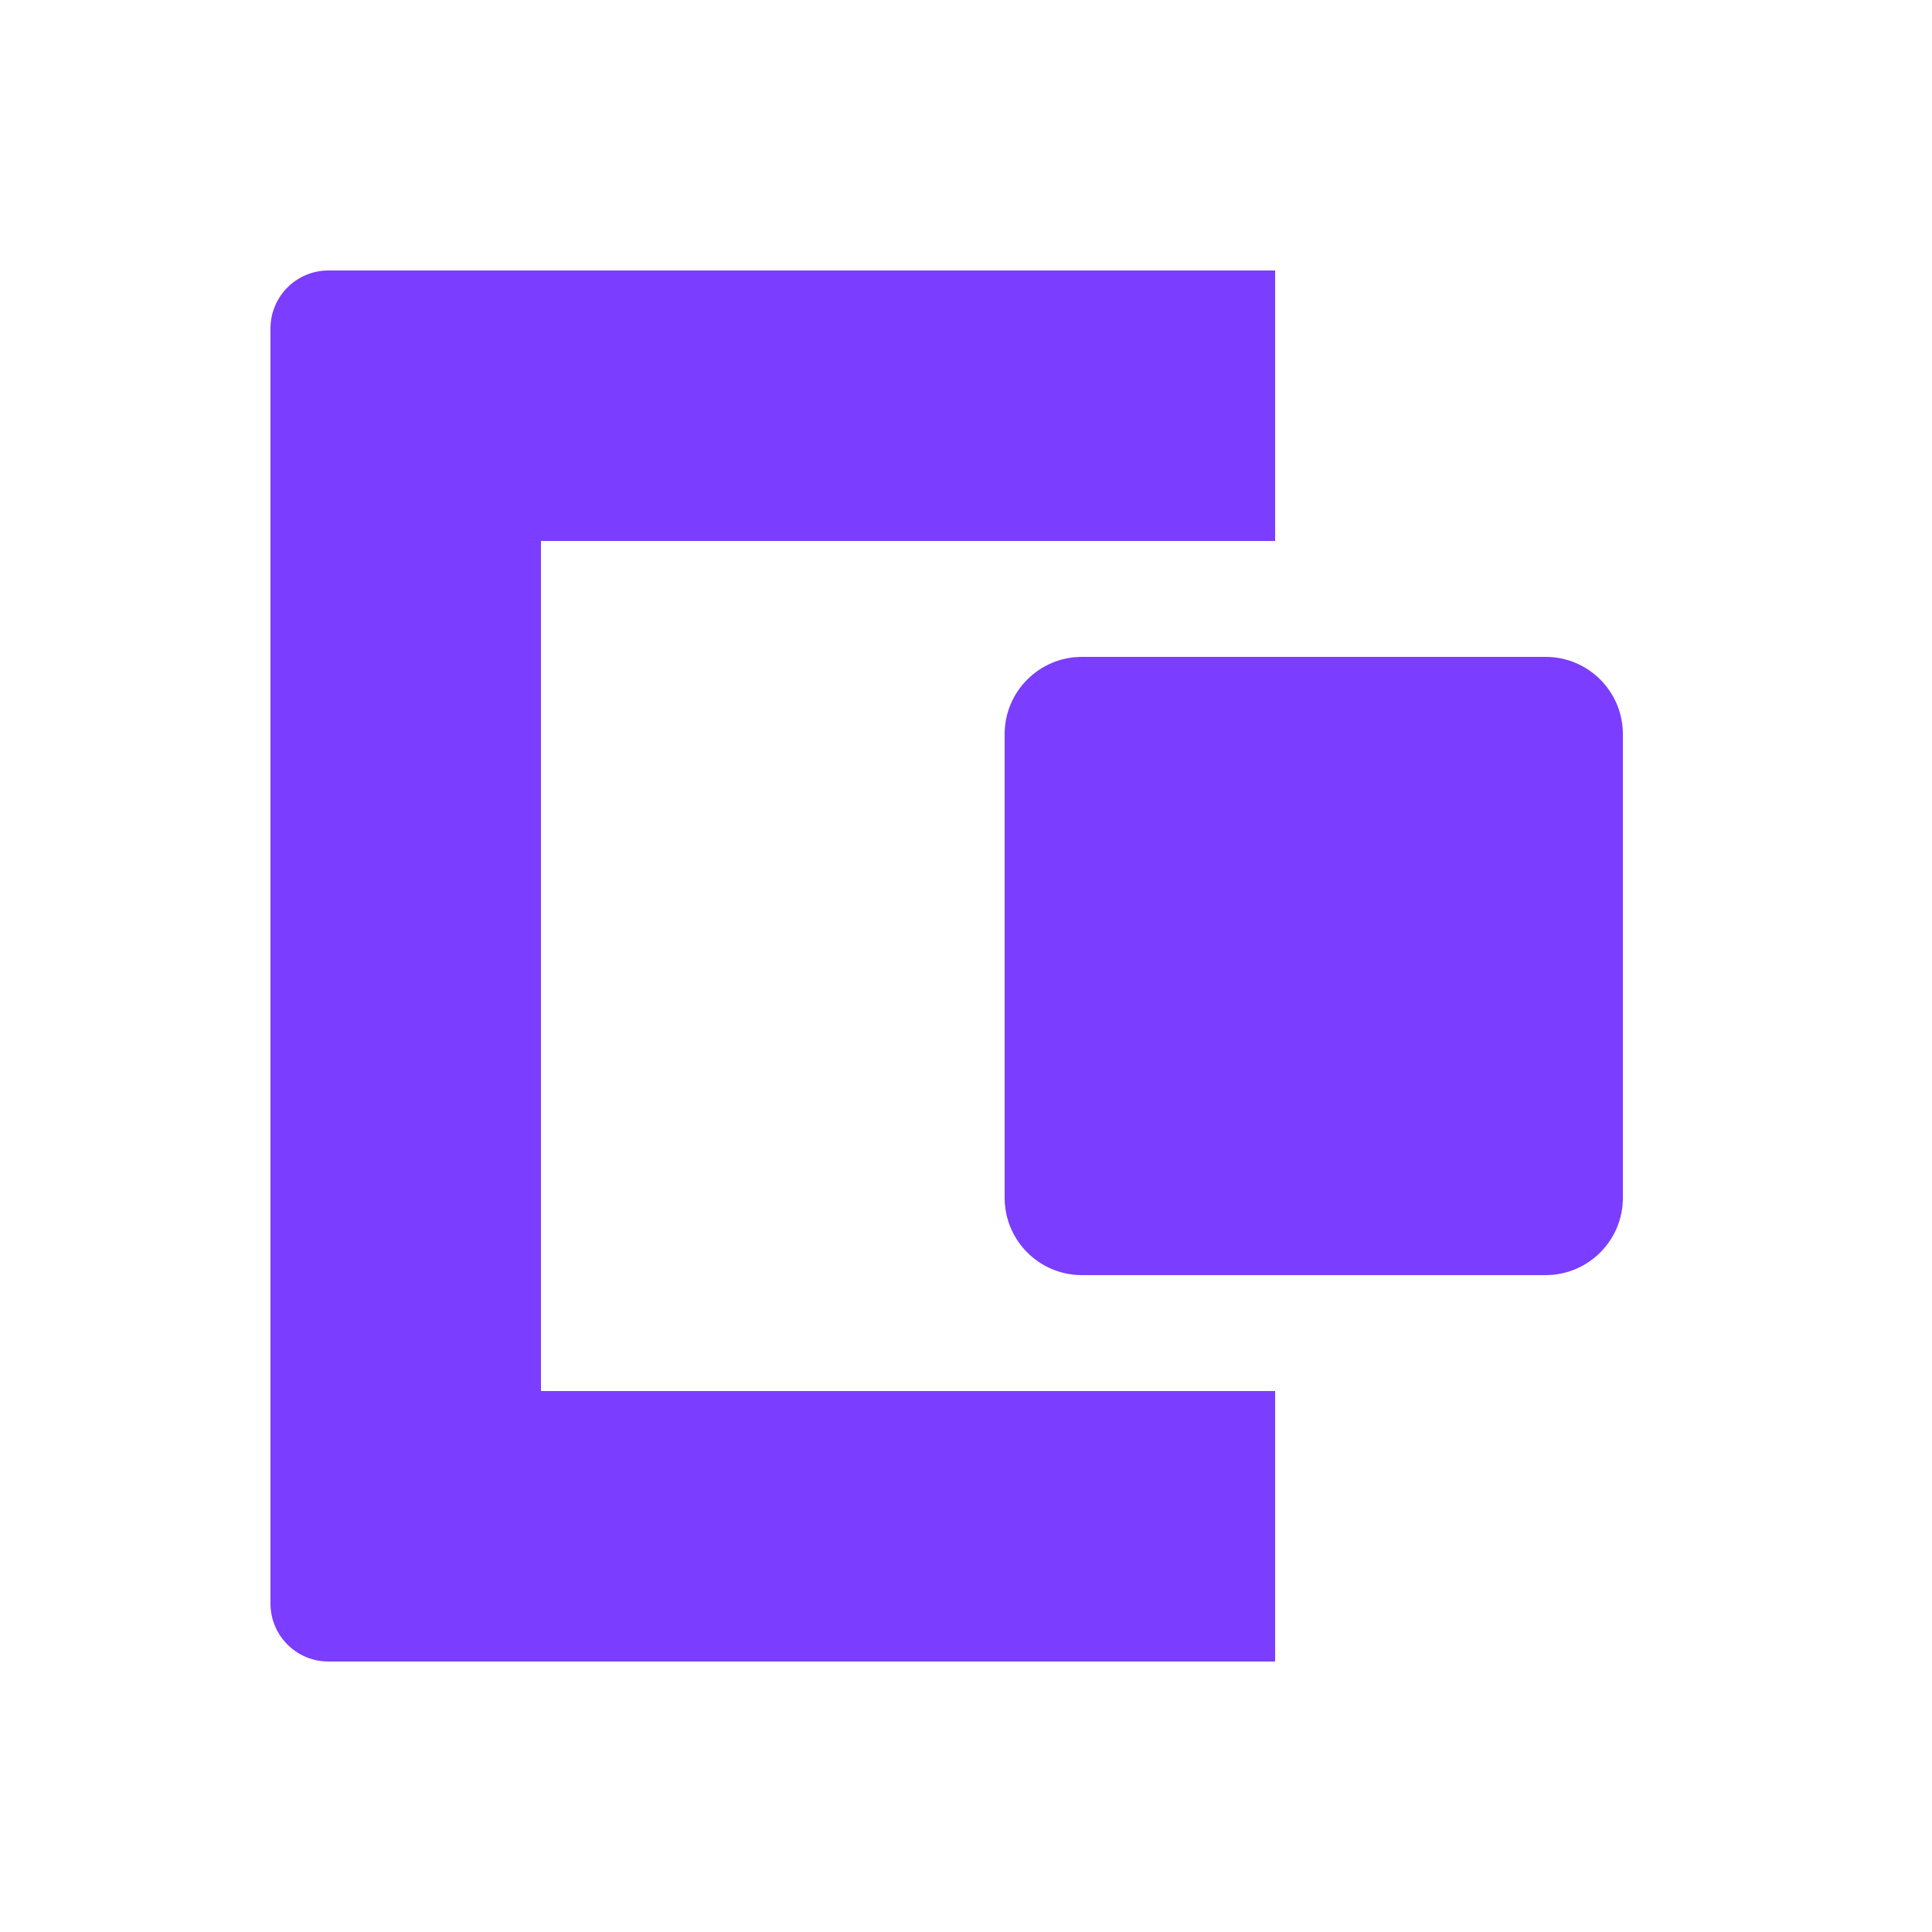
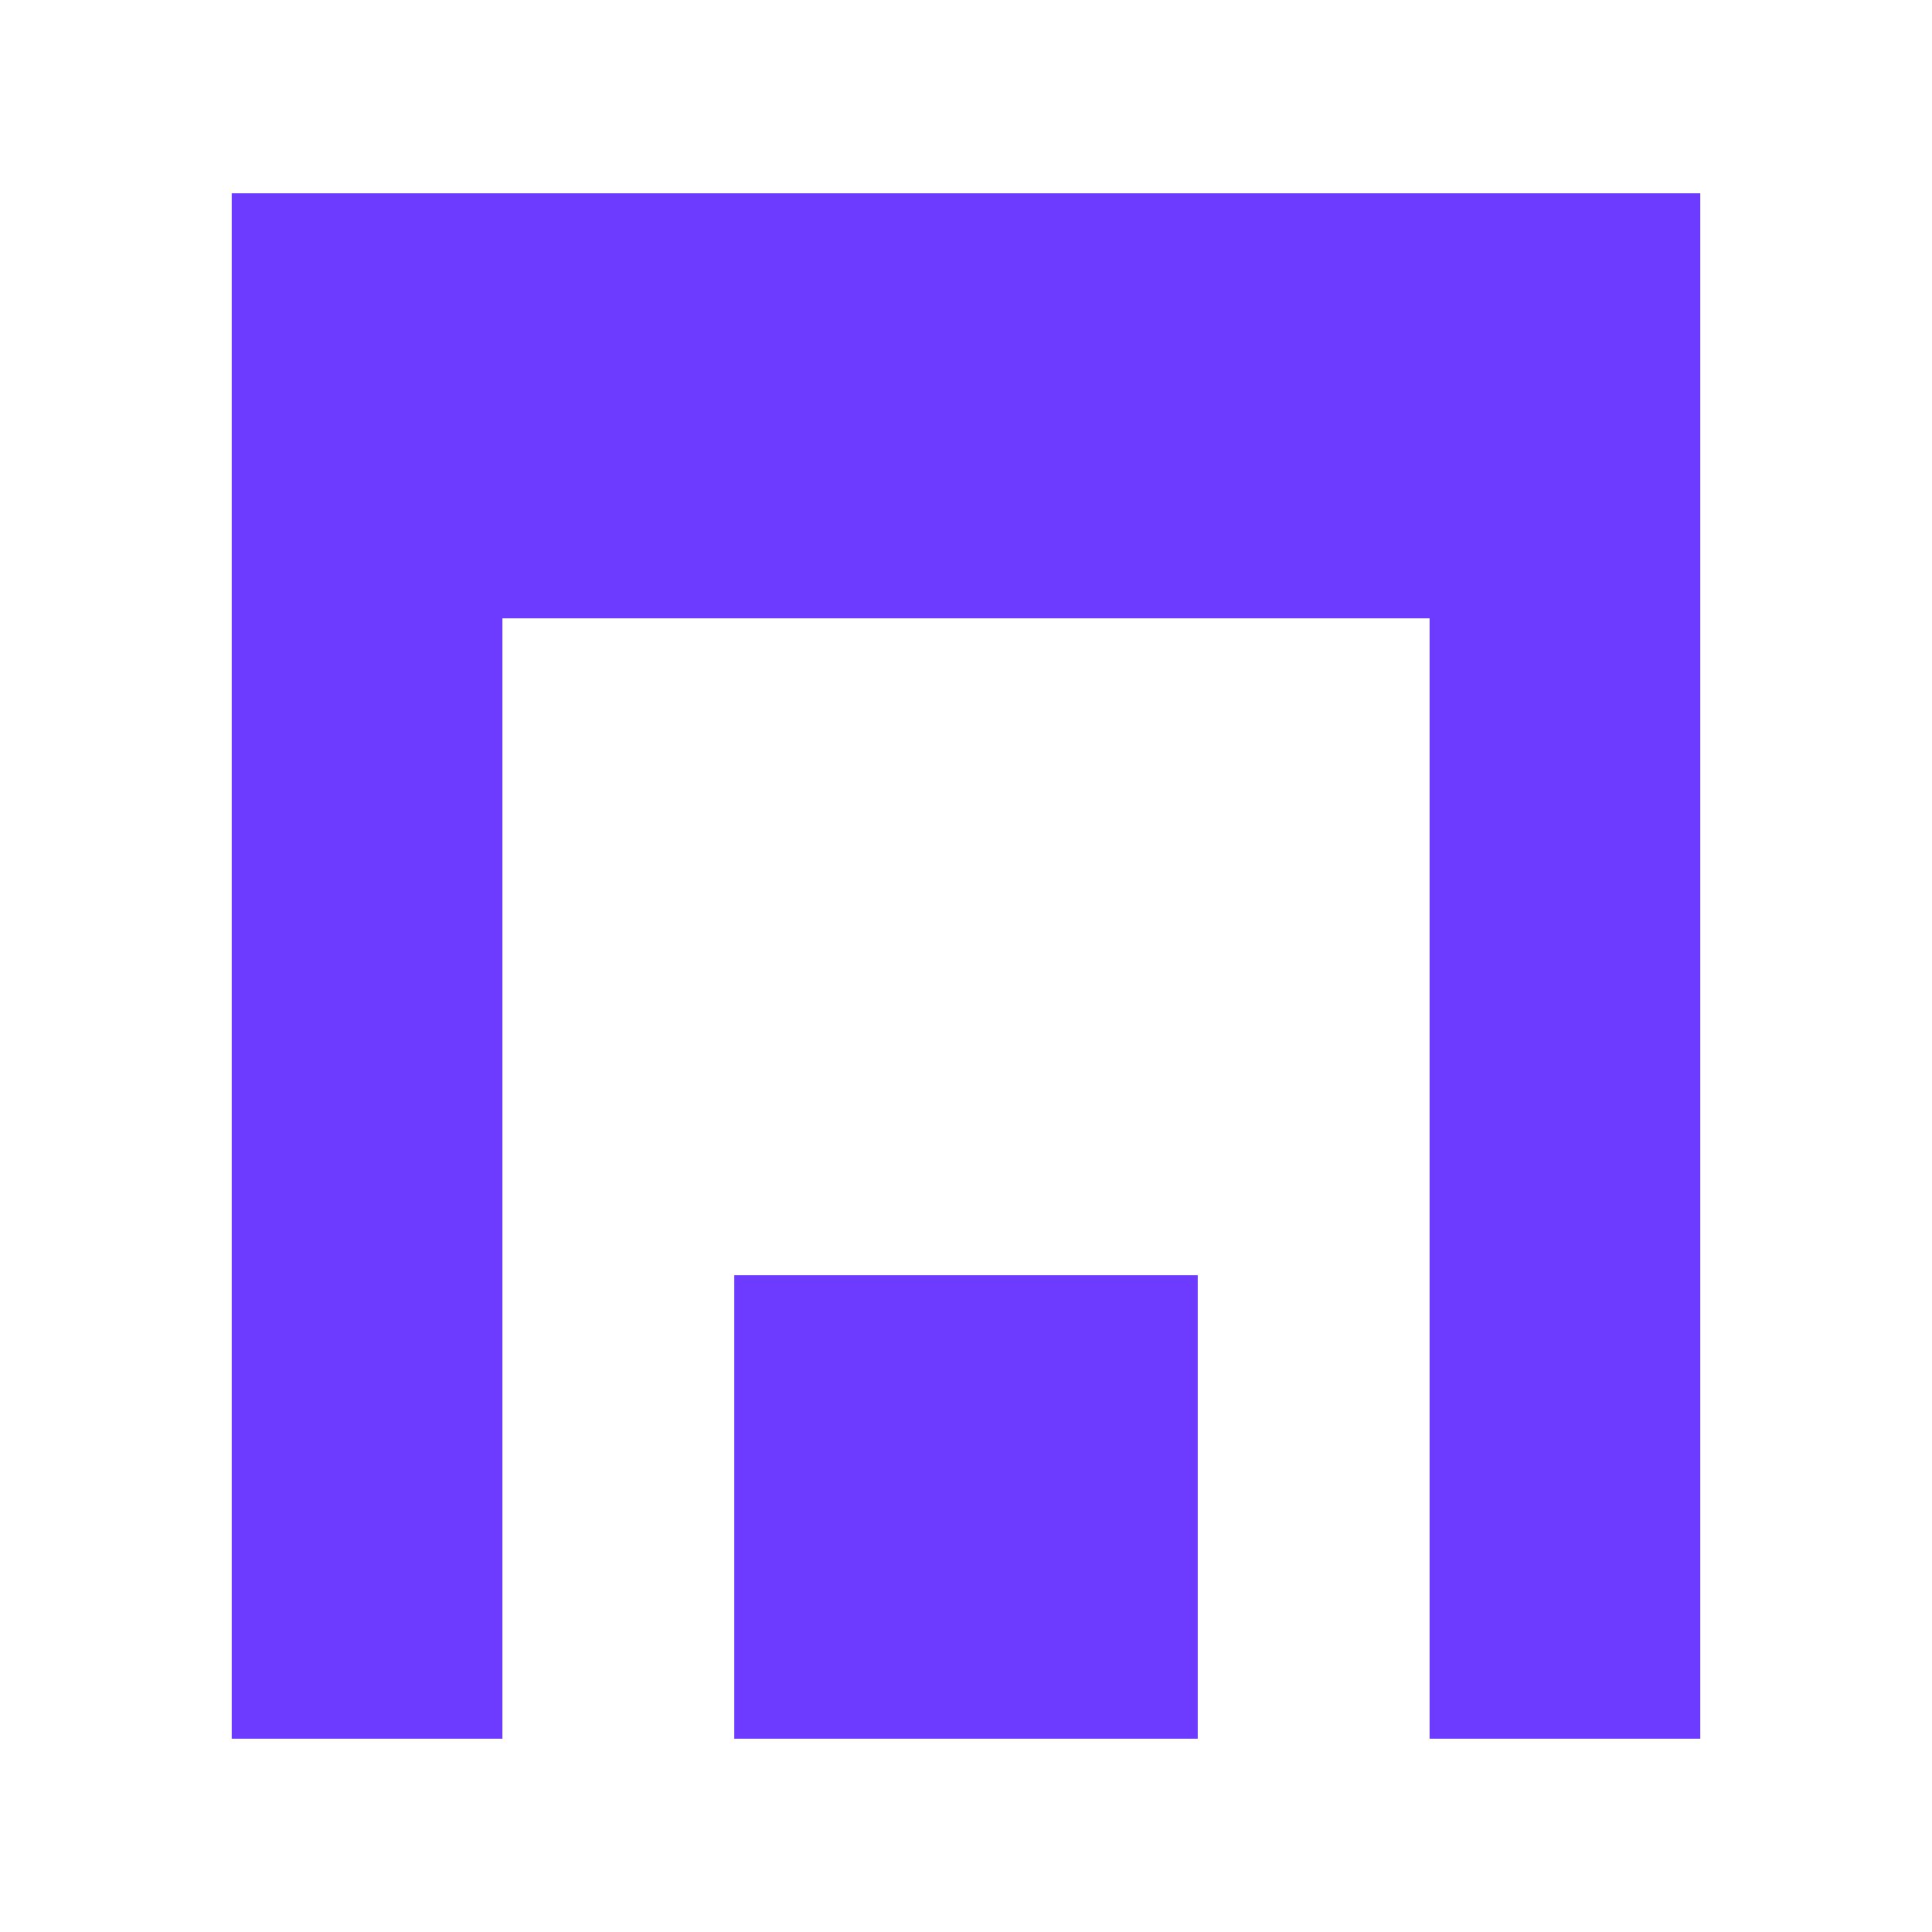
- <svg xmlns="http://www.w3.org/2000/svg" viewBox="0 0 100 100" width="100.0" height="100.0">
-   <path fill="#7B3DFF" d="M17 14H66V28H28V72H66V86H17A3 3 0 0 1 14 83V17A3 3 0 0 1 17 14Z" />
-   <rect x="52" y="34.0" width="32" height="32" rx="4" fill="#7B3DFF" />
+ <svg xmlns="http://www.w3.org/2000/svg" viewBox="0 0 100 100" width="100" height="100">
+   <g transform="translate(0 0) scale(1.0)">
+     <path fill="#6D3BFF" d="M12 10H88V90H74V32H26V90H12Z" />
+     <rect x="38" y="66" width="24" height="24" fill="#6D3BFF" />
+   </g>
</svg>
